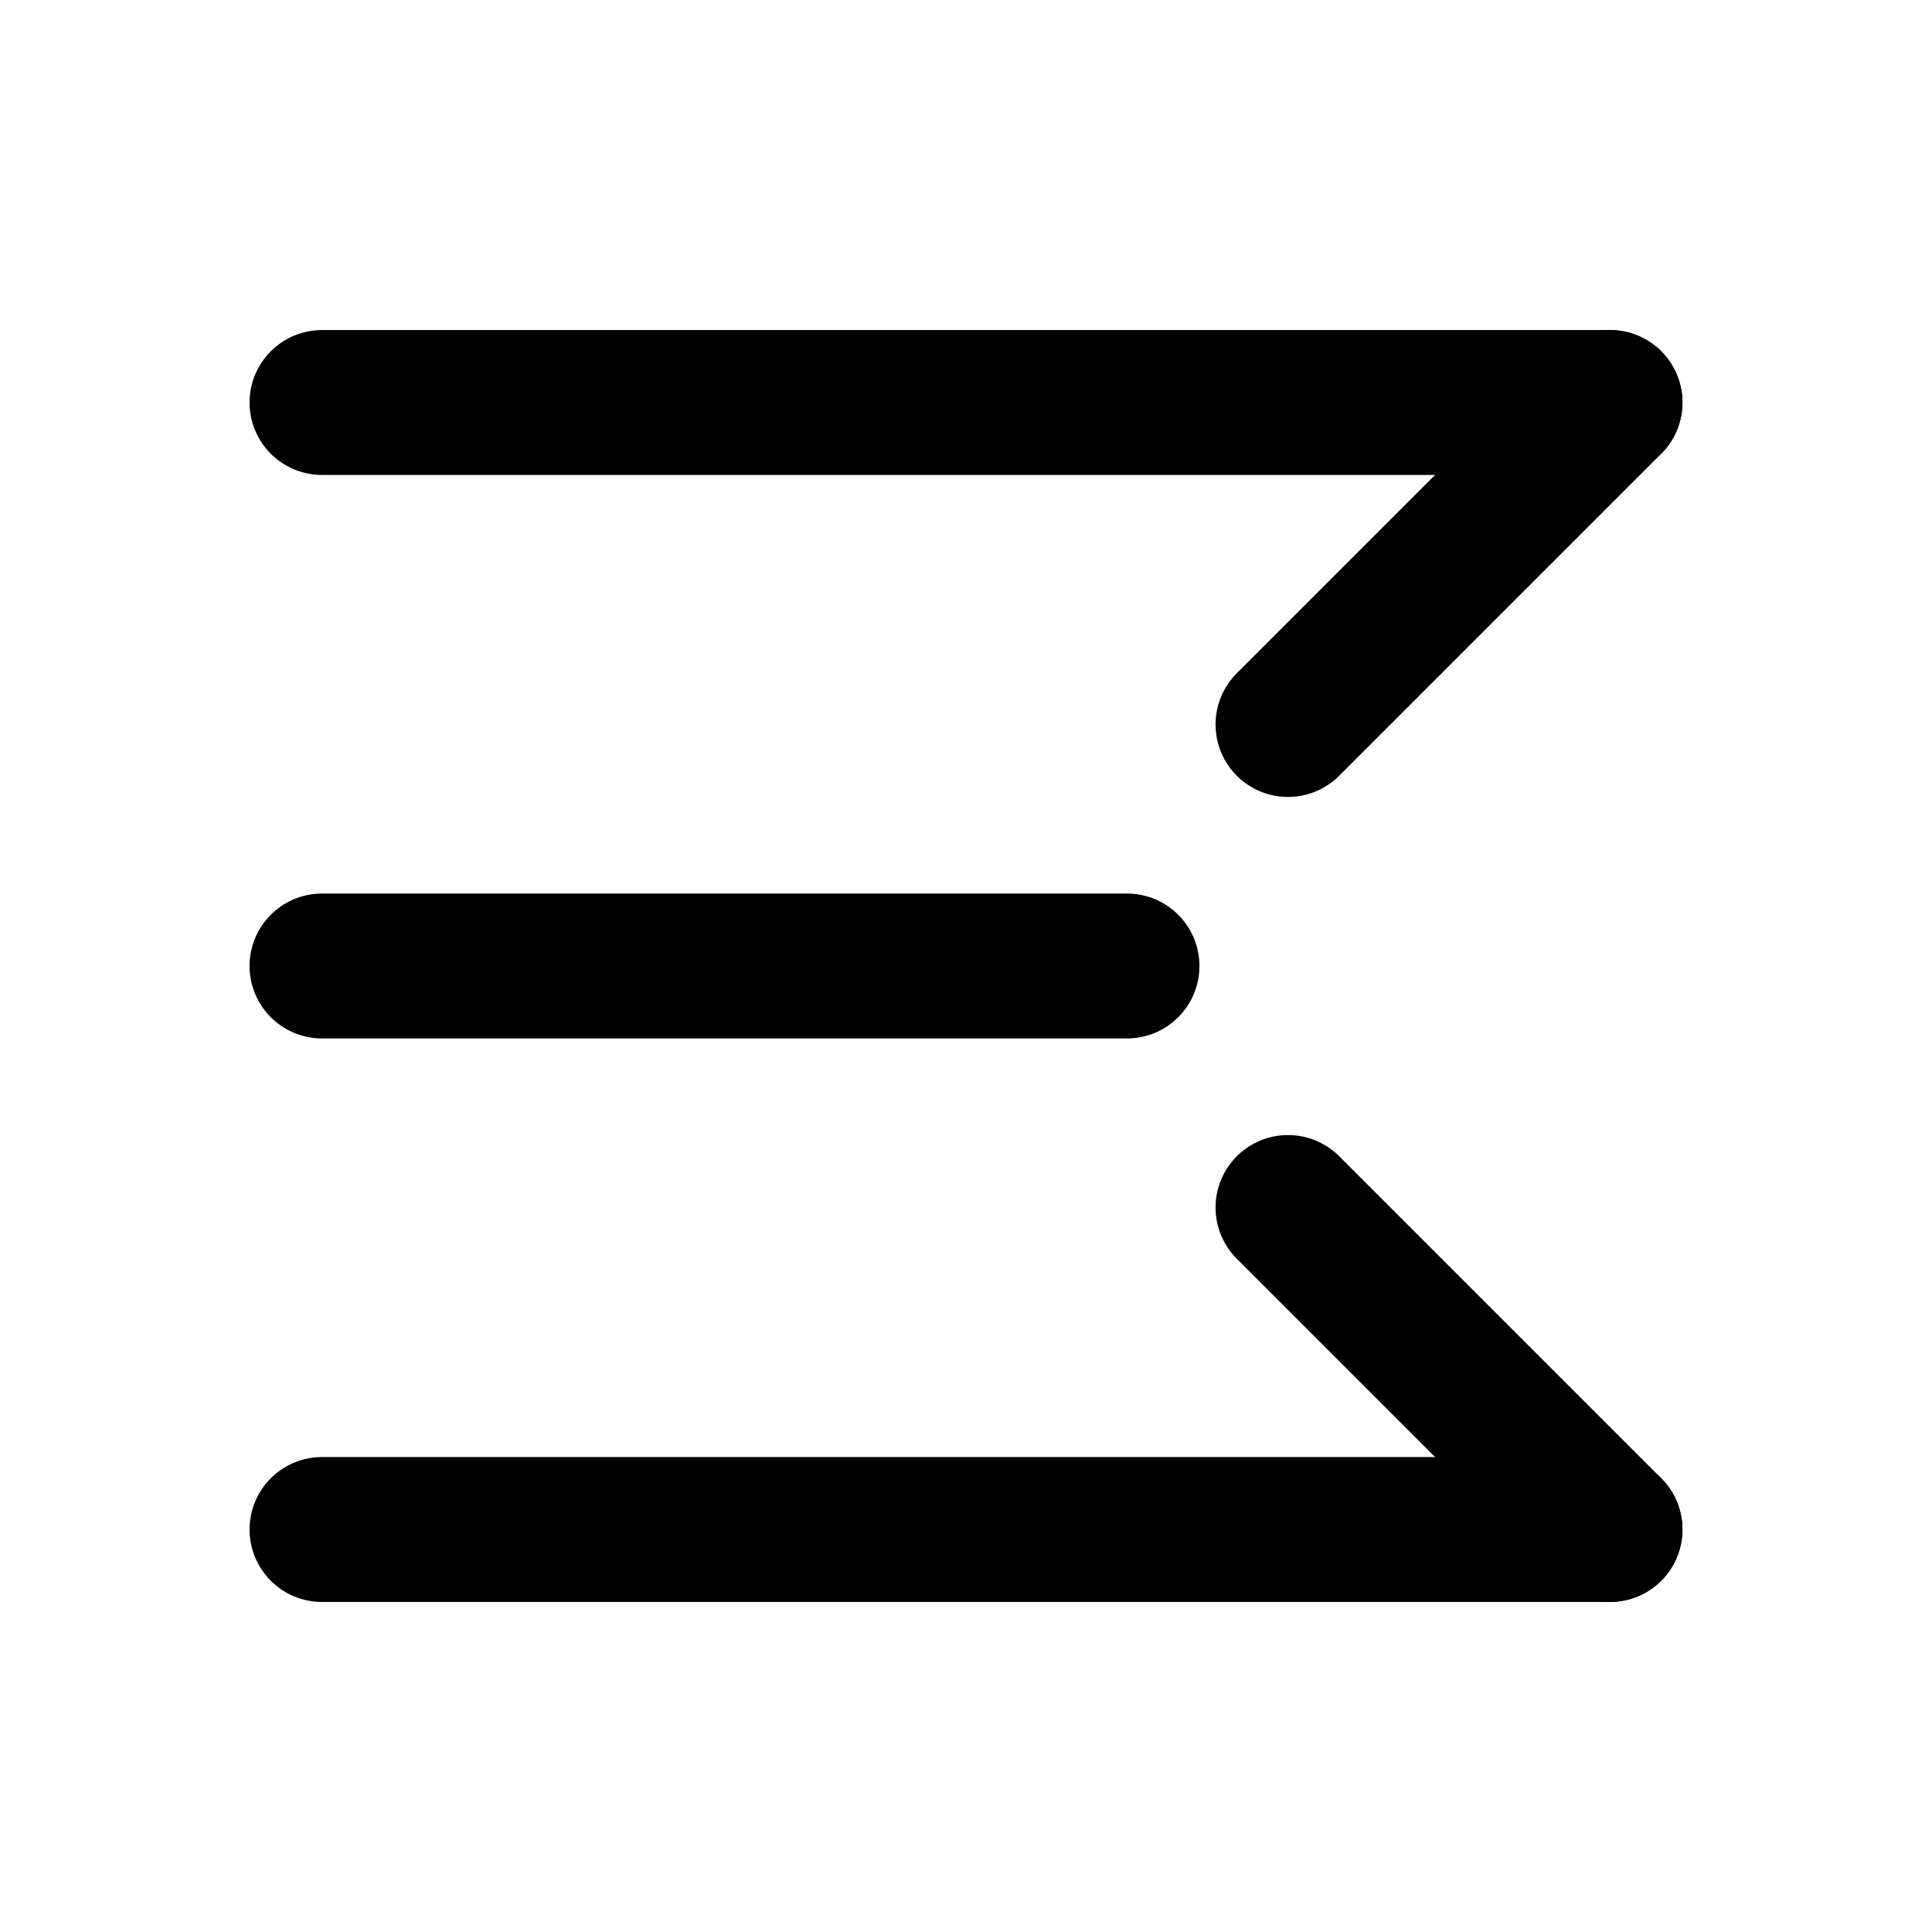
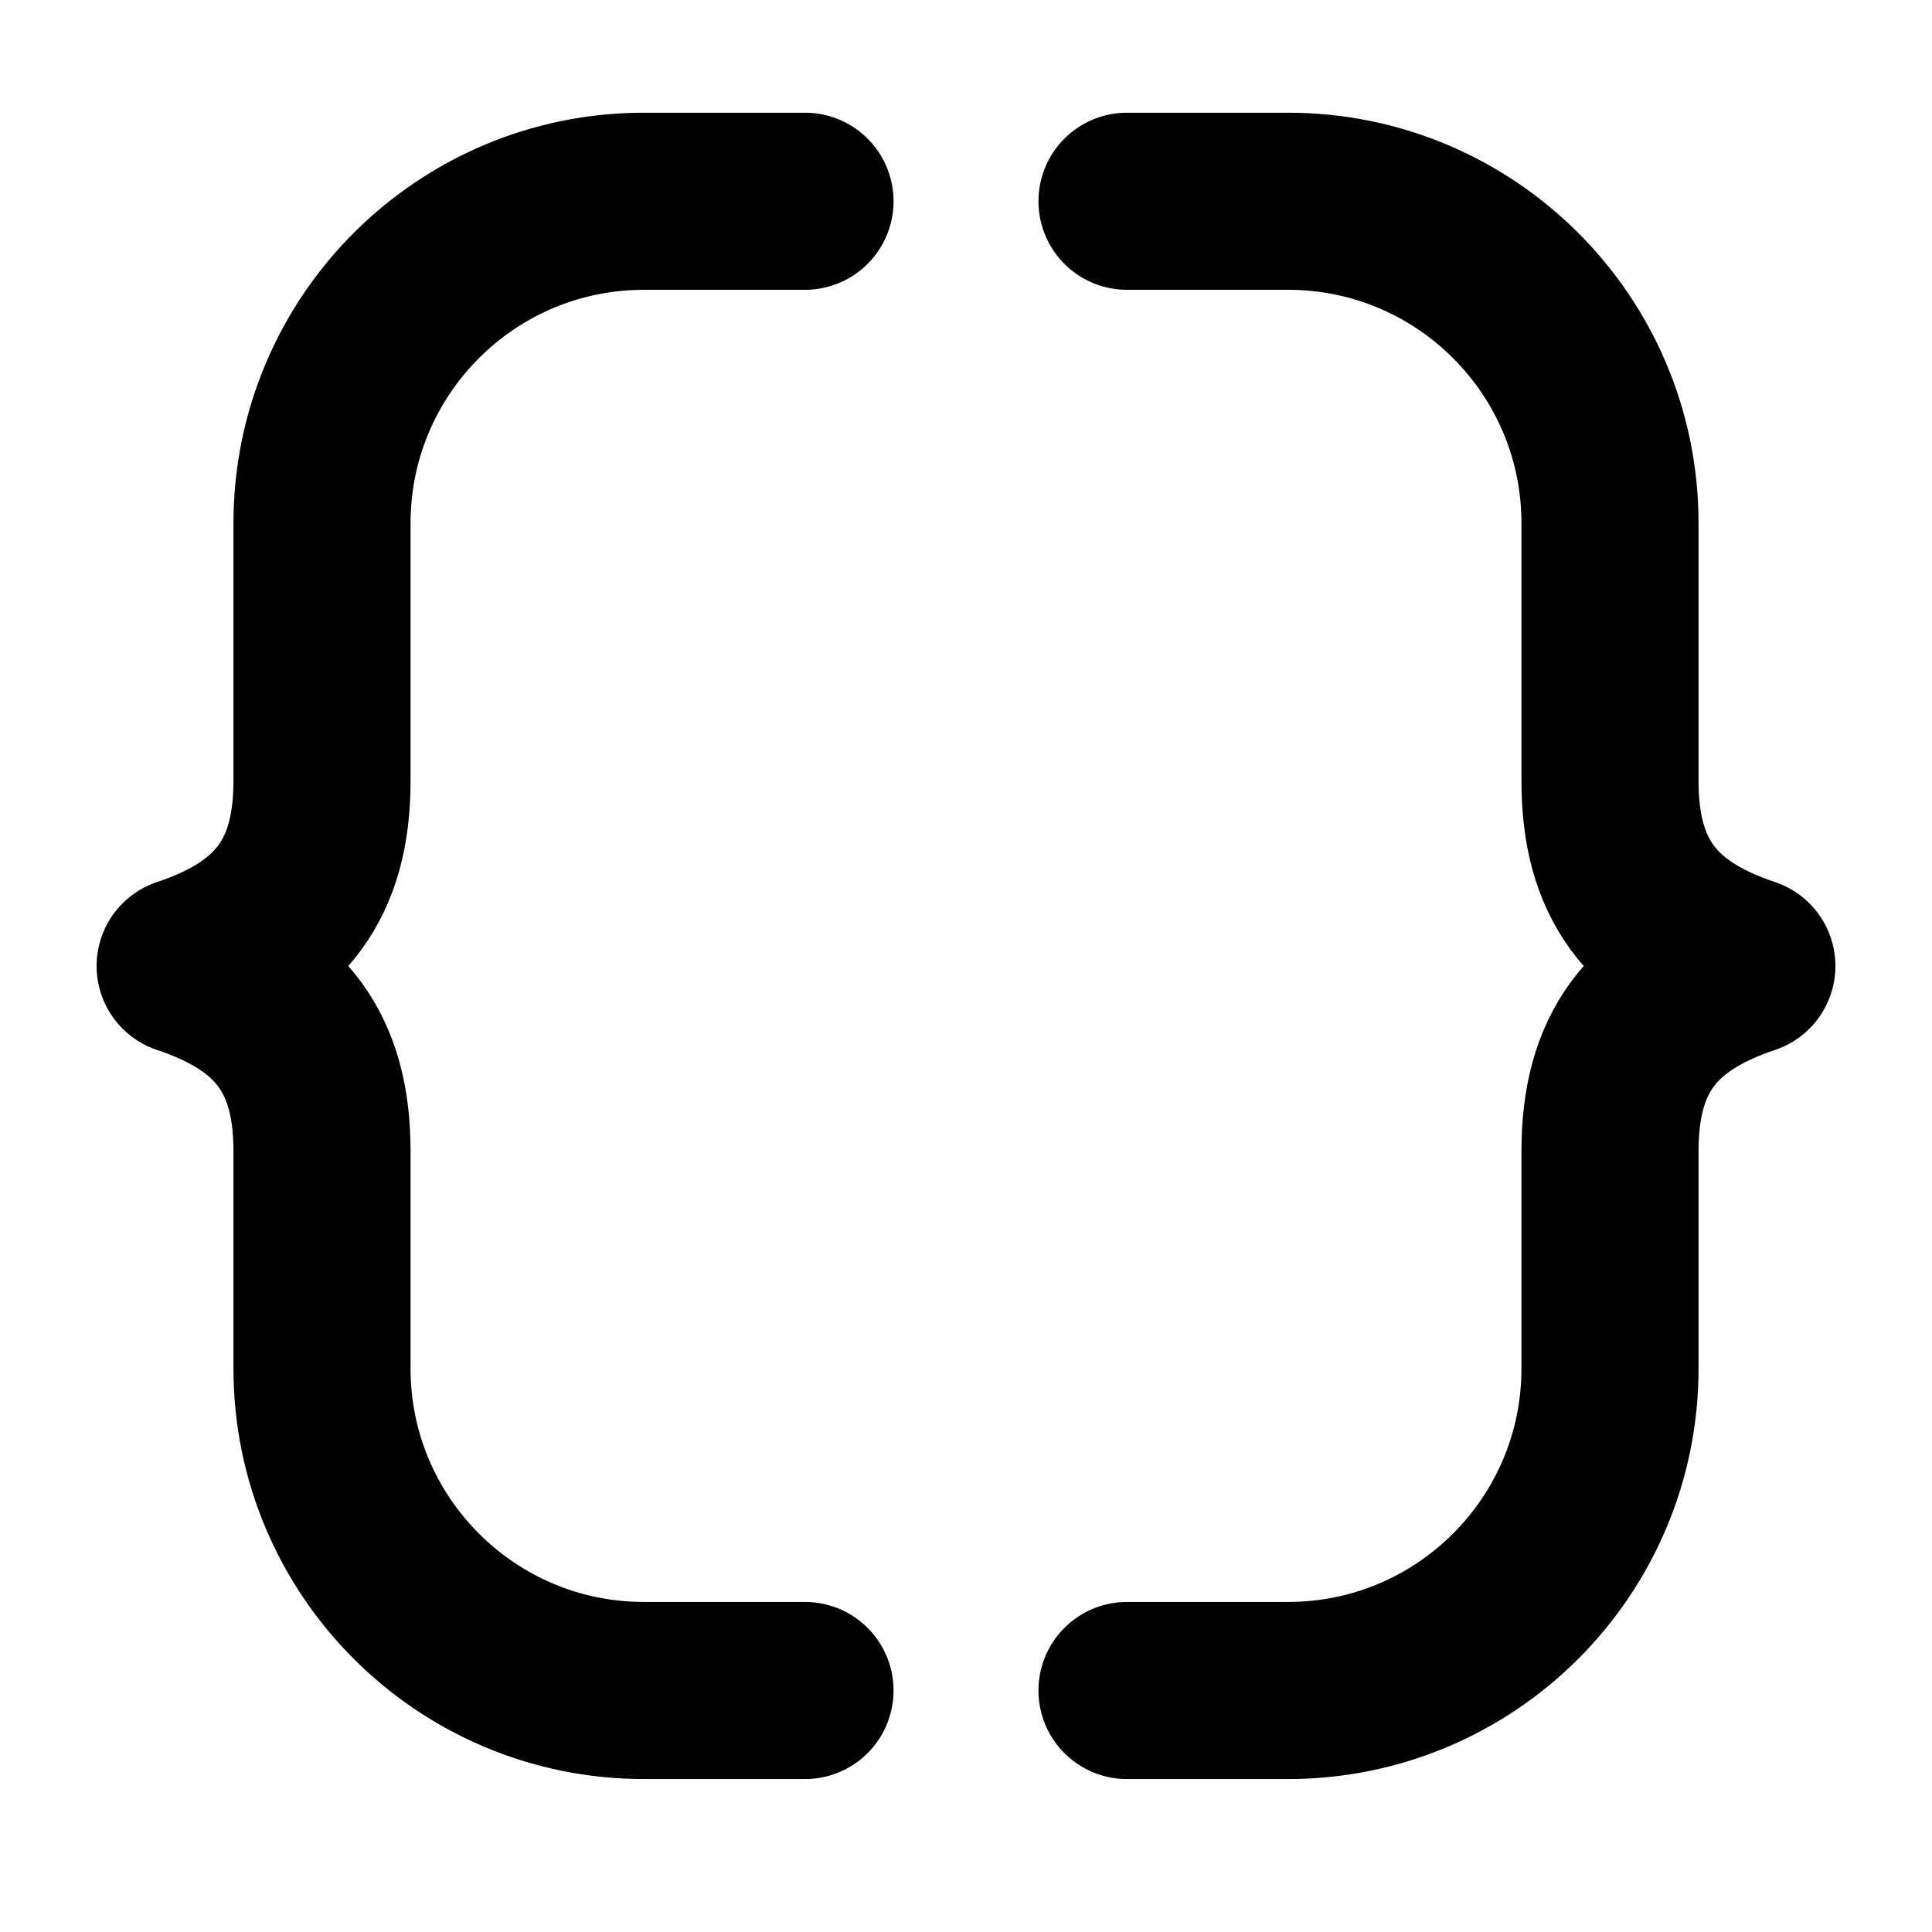
- <svg xmlns="http://www.w3.org/2000/svg" width="100%" height="100%" viewBox="0 0 24 24" fill="none" stroke="currentColor" stroke-width="1.8" stroke-linecap="round" stroke-linejoin="round">
-   <path d="M4 5h16" />
-   <path d="M4 12h10" />
-   <path d="M4 19h16" />
-   <path d="M16 9l4-4" />
-   <path d="M16 15l4 4" />
+ <svg xmlns="http://www.w3.org/2000/svg" width="100%" height="100%" viewBox="0 0 24 24" fill="none" stroke="currentColor" stroke-width="2.2" stroke-linecap="round" stroke-linejoin="round">
+   <path d="M10 2.5H8a4 4 0 0 0-4 4v3.2c0 1.2-.5 1.9-1.7 2.3 1.2.4 1.7 1.1 1.7 2.3V17a4 4 0 0 0 4 4h2" />
+   <path d="M14 2.5h2a4 4 0 0 1 4 4v3.2c0 1.2.5 1.9 1.7 2.3-1.2.4-1.7 1.1-1.7 2.3V17a4 4 0 0 1-4 4h-2" />
</svg>
